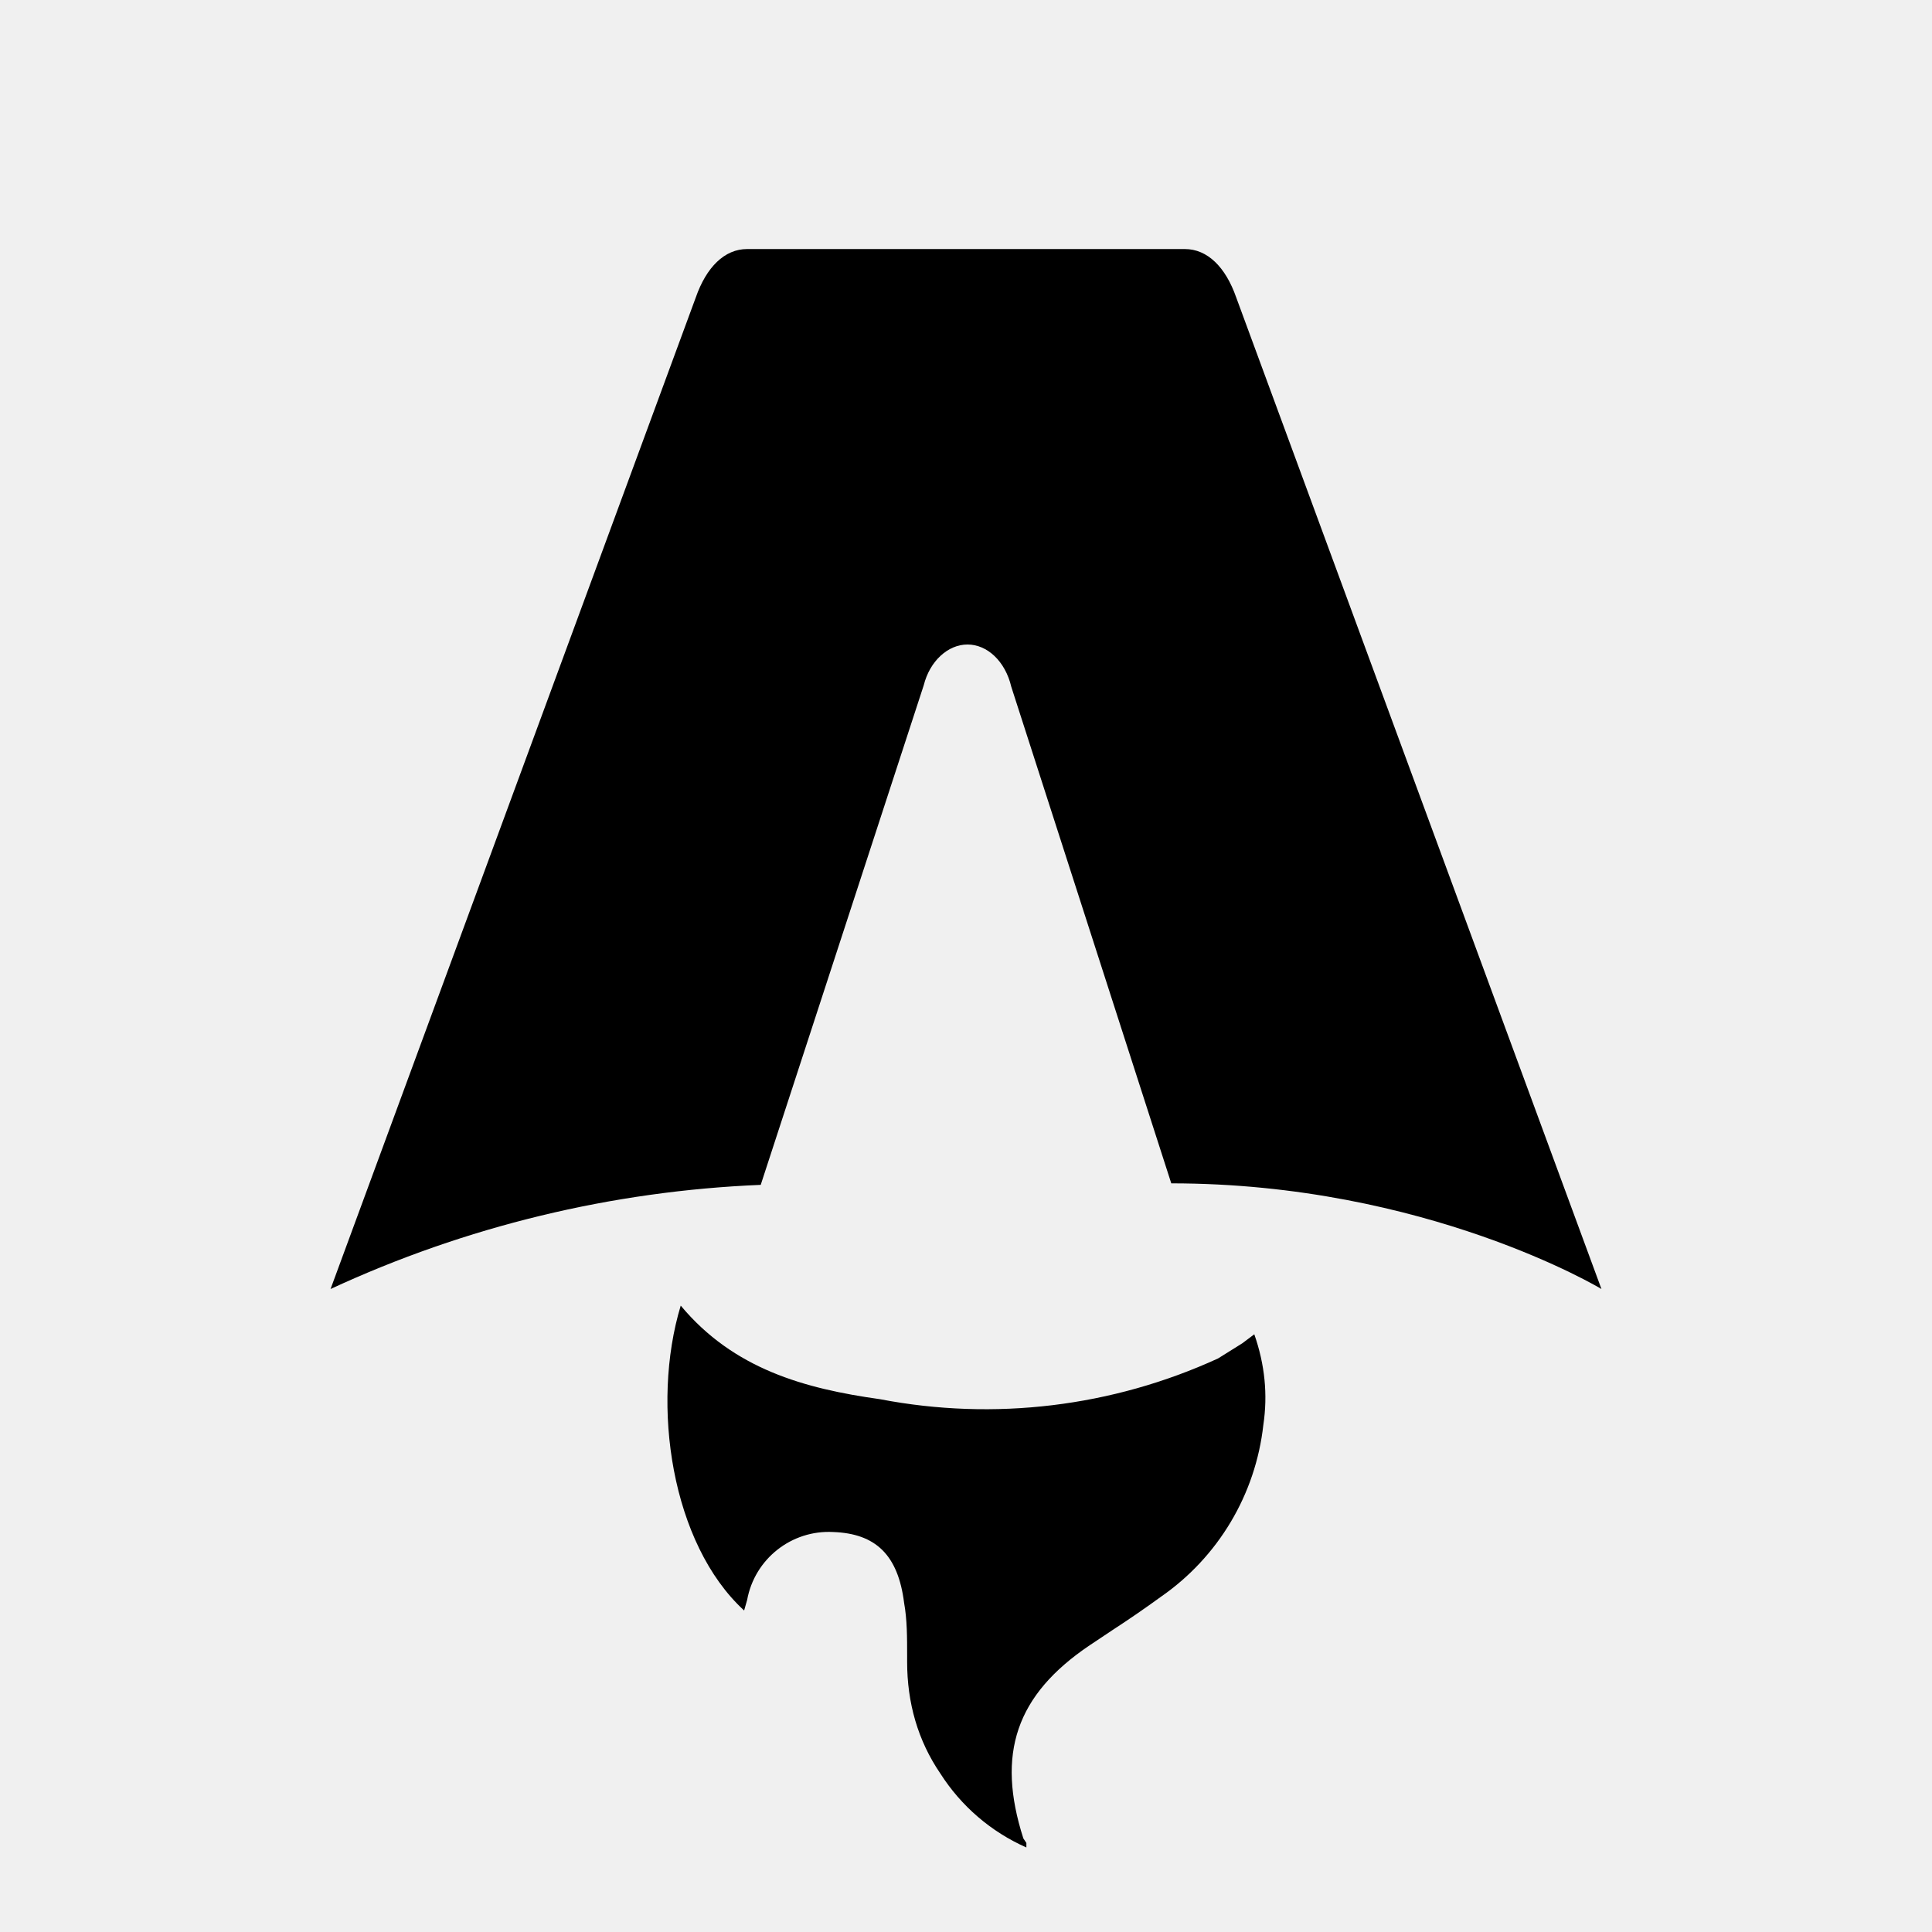
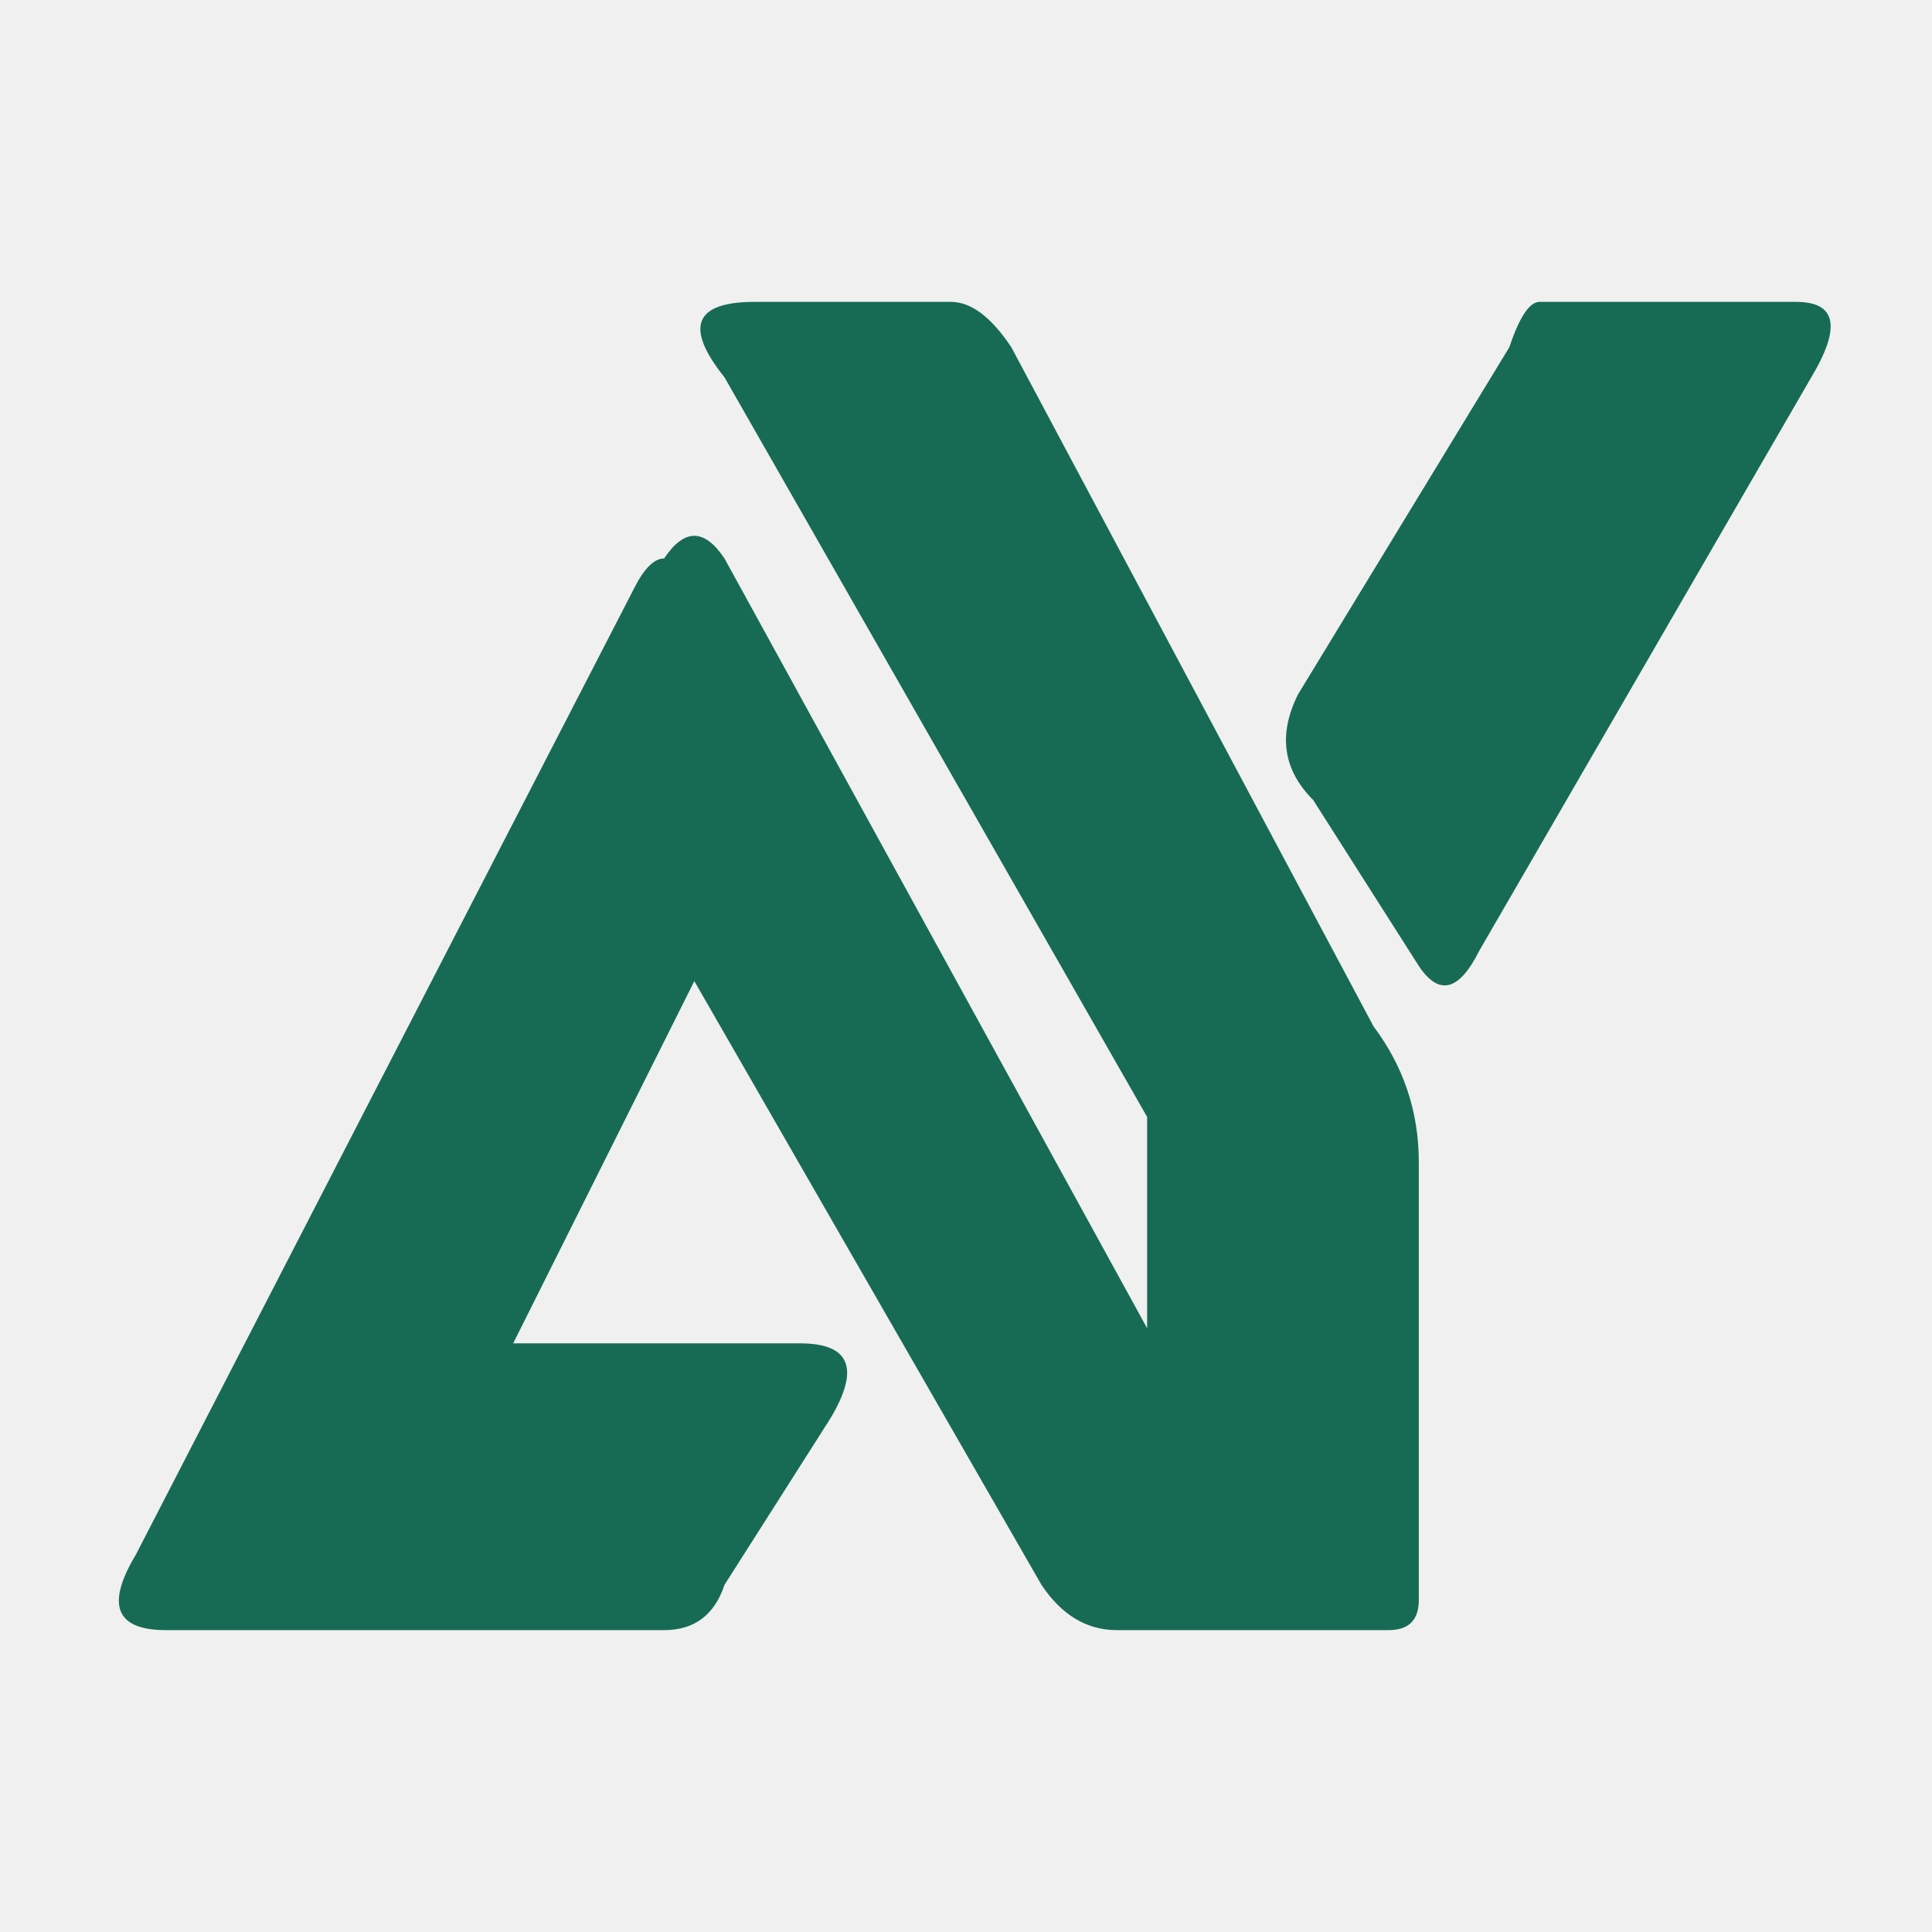
- <svg xmlns="http://www.w3.org/2000/svg" fill="none" viewBox="0 0 128 128">
-   <path d="M50.4 78.5a75.1 75.1 0 0 0-28.5 6.9l24.2-65.7c.7-2 1.9-3.2 3.4-3.2h29c1.5 0 2.7 1.2 3.4 3.2l24.2 65.7s-11.6-7-28.5-7L67 45.5c-.4-1.7-1.6-2.8-2.9-2.8-1.3 0-2.5 1.1-2.9 2.7L50.4 78.5Zm-1.1 28.2Zm-4.2-20.2c-2 6.6-.6 15.8 4.2 20.2a17.5 17.5 0 0 1 .2-.7 5.5 5.5 0 0 1 5.7-4.5c2.8.1 4.3 1.5 4.7 4.7.2 1.1.2 2.3.2 3.5v.4c0 2.7.7 5.2 2.2 7.4a13 13 0 0 0 5.7 4.9v-.3l-.2-.3c-1.8-5.6-.5-9.5 4.4-12.8l1.5-1a73 73 0 0 0 3.2-2.2 16 16 0 0 0 6.8-11.4c.3-2 .1-4-.6-6l-.8.6-1.6 1a37 37 0 0 1-22.4 2.7c-5-.7-9.7-2-13.2-6.2Z" />
+ <svg xmlns="http://www.w3.org/2000/svg" viewBox="0 0 128 128" fill="currentColor">
  <style>
-         path { fill: #000; }
-         @media (prefers-color-scheme: dark) {
-             path { fill: #FFF; }
-         }
-     </style>
+     :root { color: #176b55; }
+     @media (prefers-color-scheme: dark) {
+       :root { color: #78dcb2; }
+     }
+   </style>
+   <path d="M44 37Q46 34 48 37L76 88V74L48 25Q44 20 50 20H63Q65 20 67 23L91 68Q94 72 94 77V106Q94 108 92 108H74Q71 108 69 105L46 65L34 89H53Q58 89 55 94L48 105Q47 108 44 108H11Q6 108 9 103L42 39Q43 37 44 37Z" />
+   <path d="M102 20H119Q123 20 120 25L98 63Q96 67 94 64L87 53Q84 50 86 46L100 23Q101 20 102 20Z" />
</svg>
